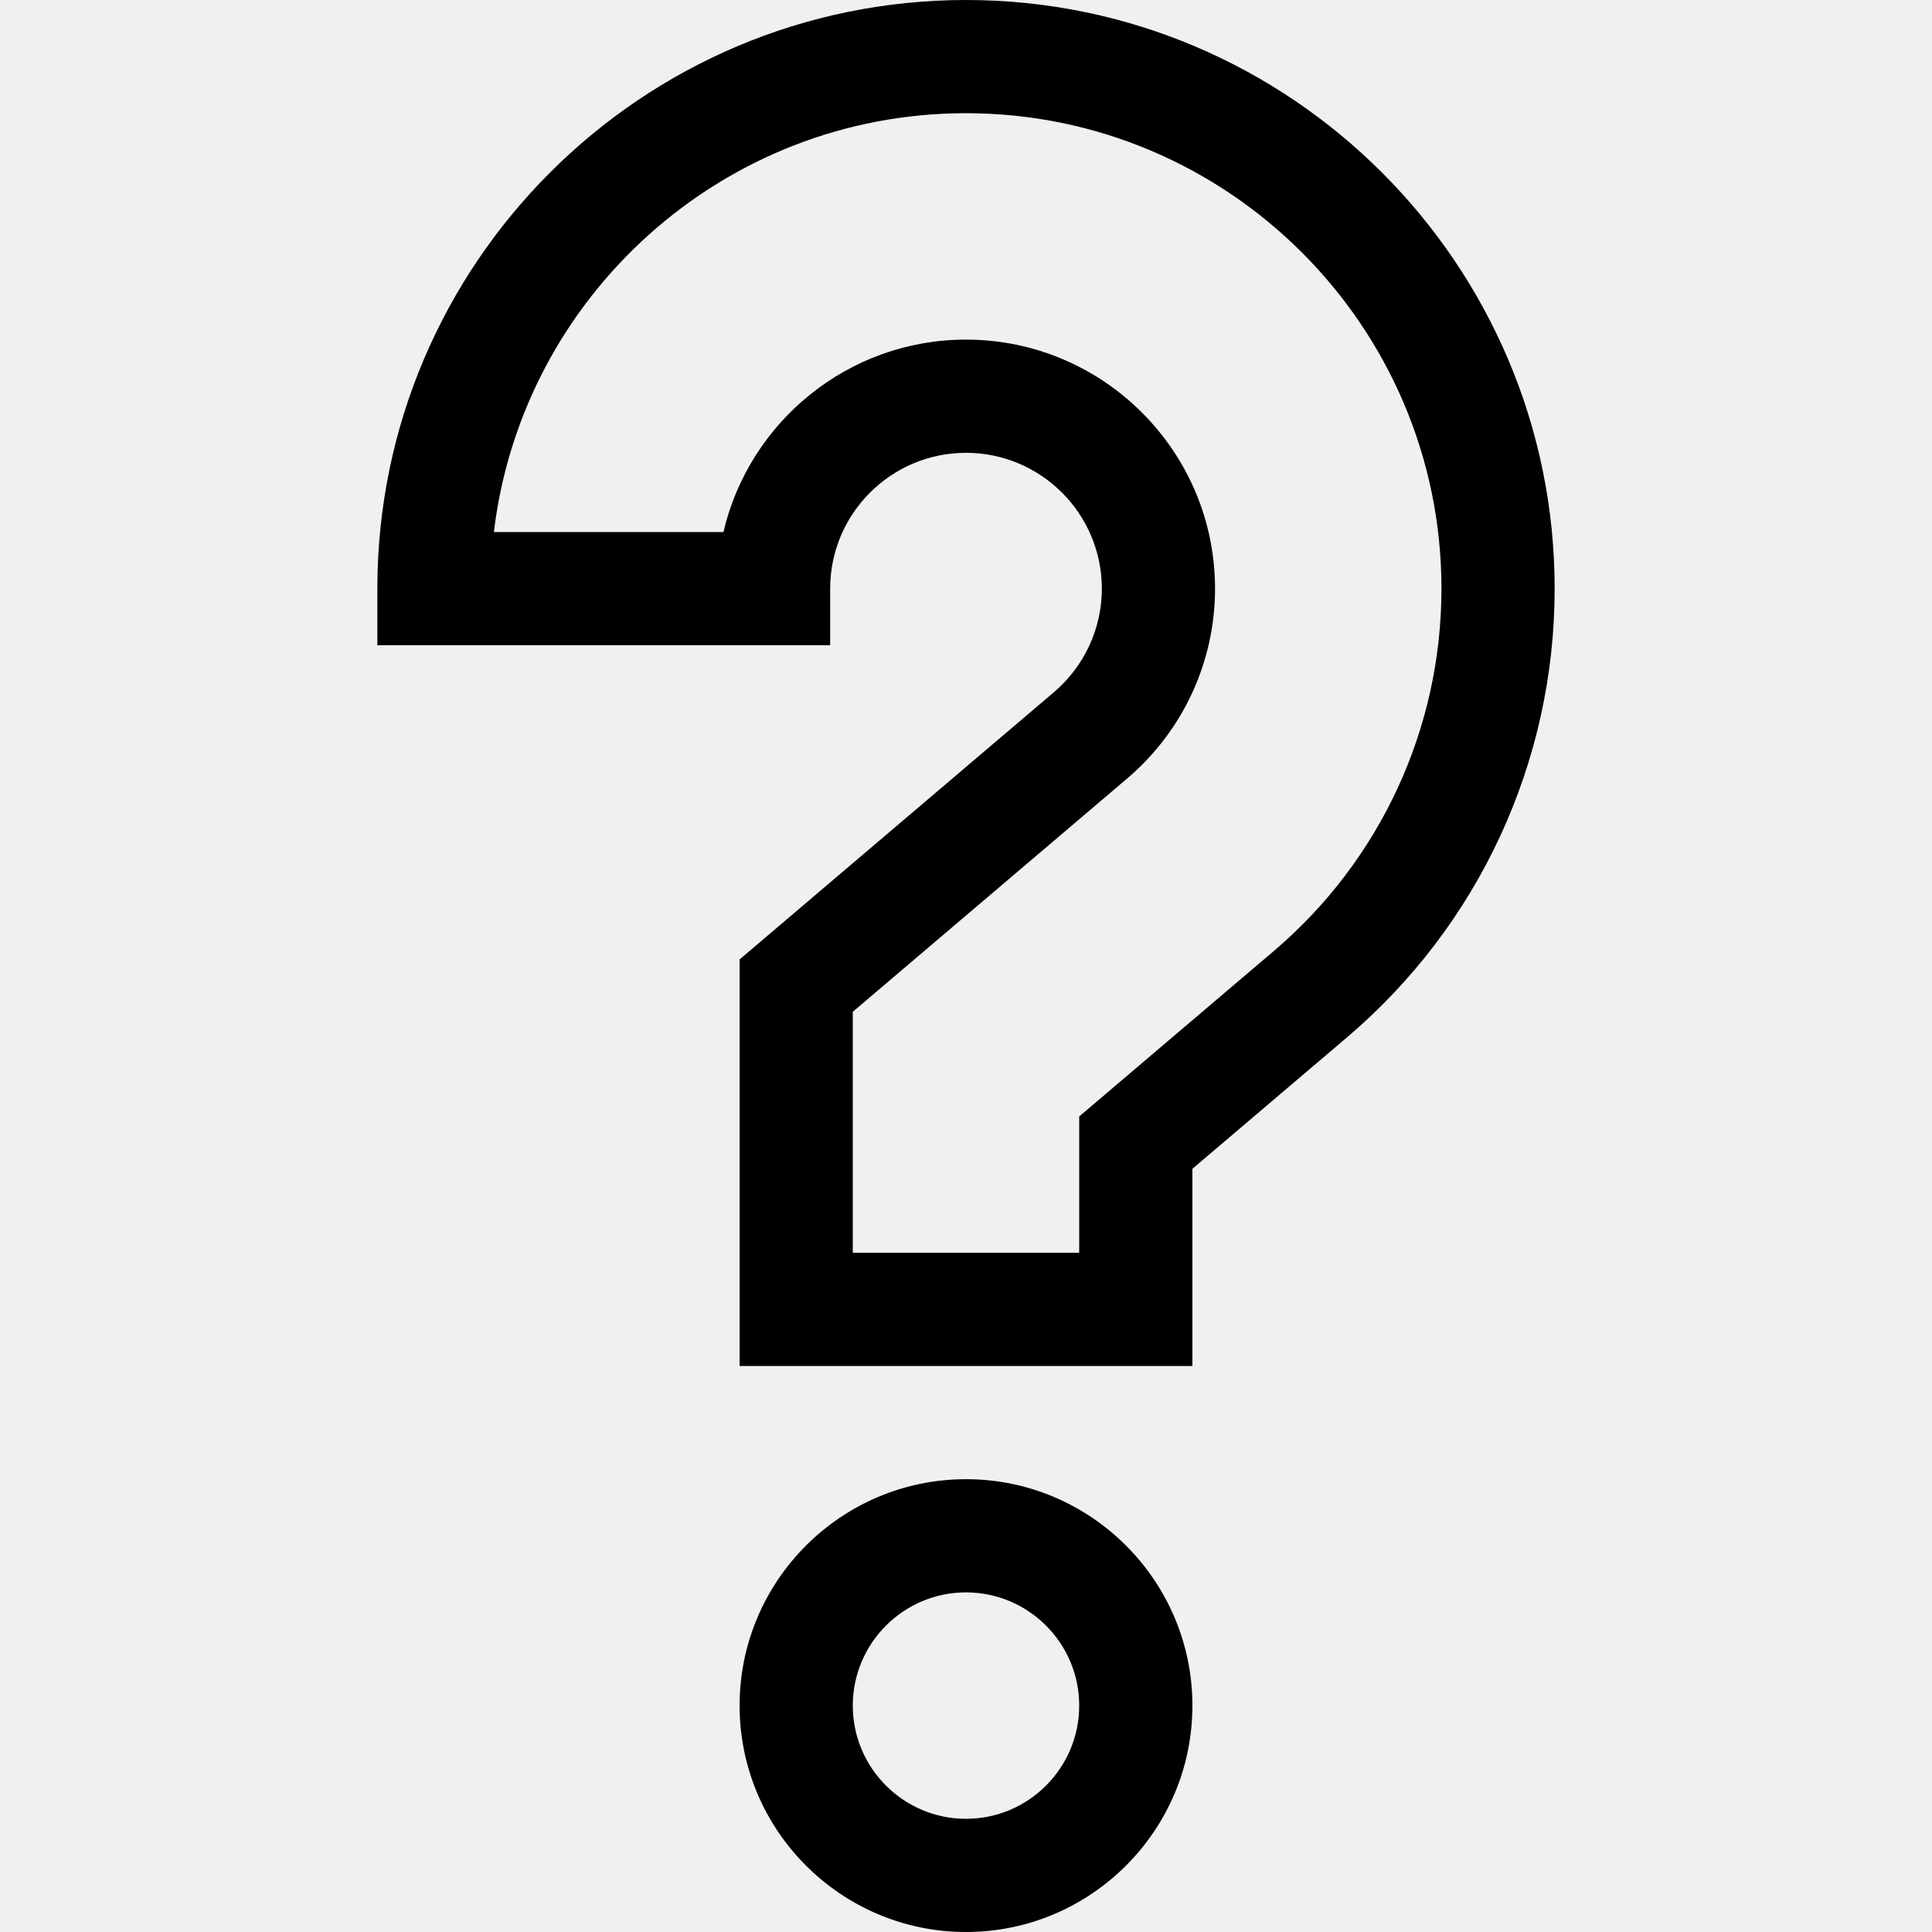
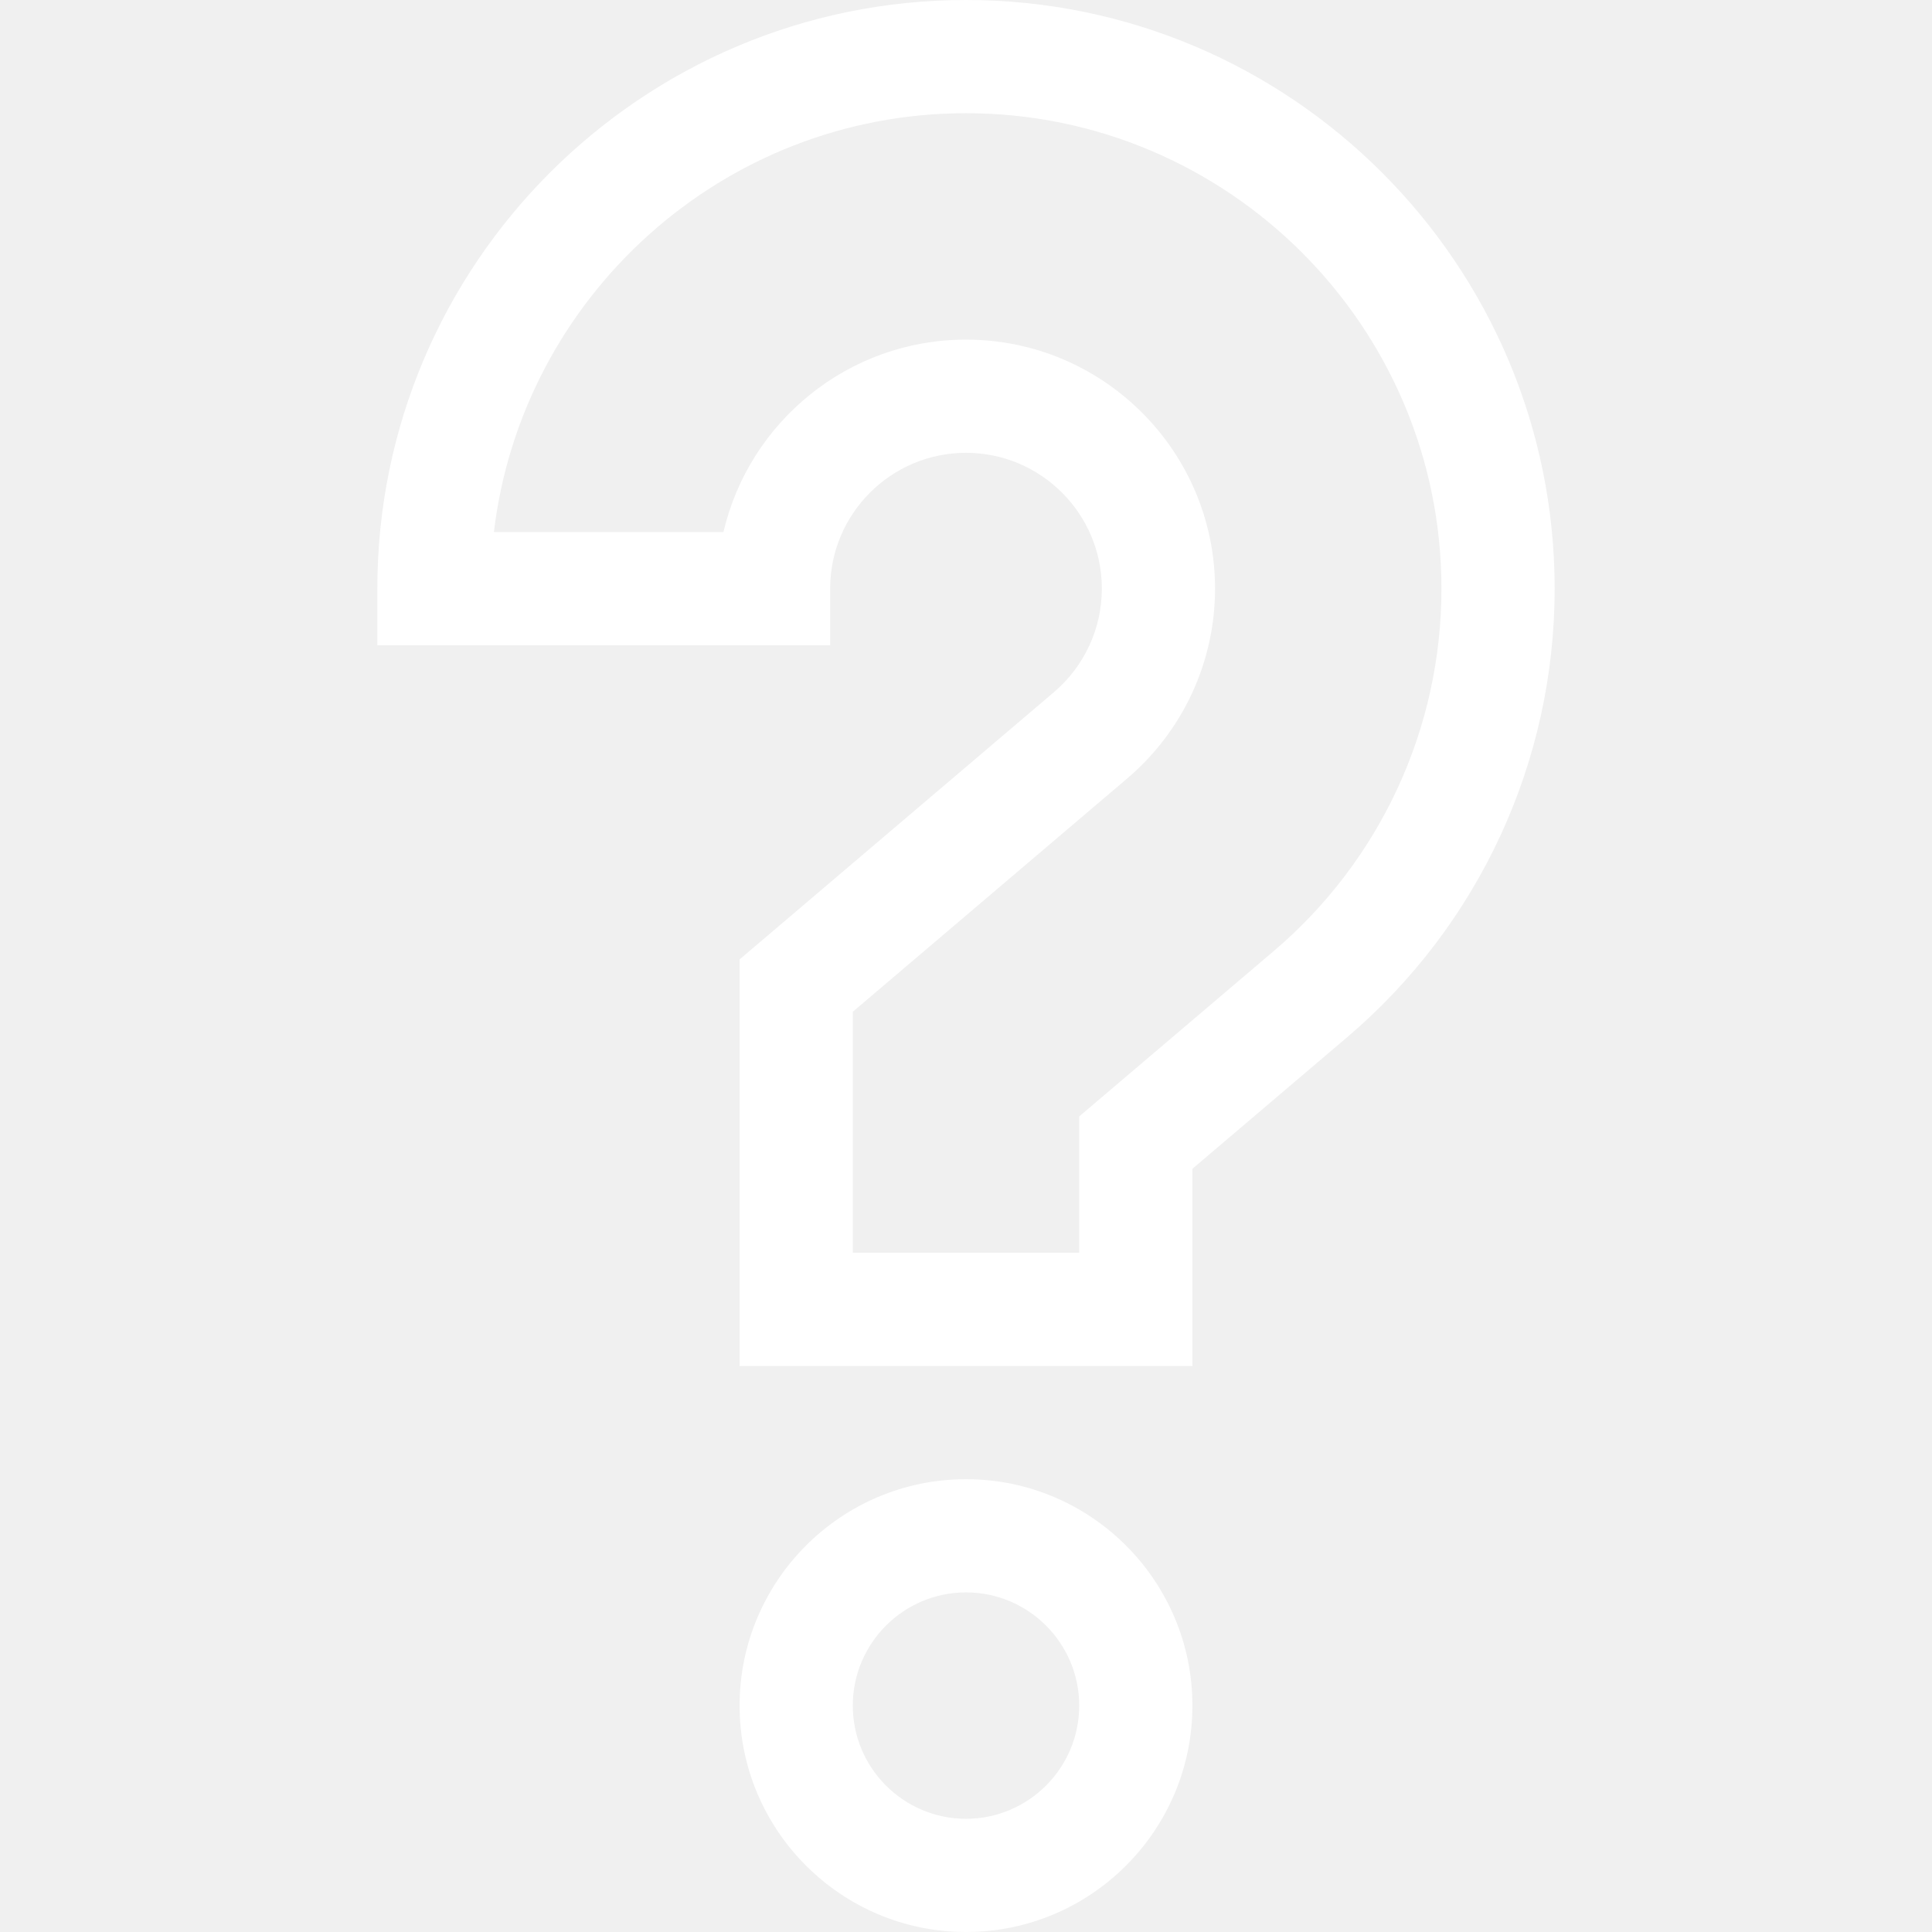
<svg xmlns="http://www.w3.org/2000/svg" id="Capa_1" enable-background="new 0 0 512 512" height="512" viewBox="0 0 512 512" width="512">
+   <style>
+       .a {
+         fill: #FFFFFF;
+       }
+     </style>
  <g>
-     <path d="m256 392c-33.084 0-60 26.916-60 60s26.916 60 60 60 60-26.916 60-60-26.916-60-60-60zm0 90c-16.542 0-30-13.458-30-30s13.458-30 30-30 30 13.458 30 30-13.458 30-30 30z" />
-     <path d="m256 0c-86.019 0-156 69.981-156 156v15h120v-15c0-19.851 16.149-36 36-36s36 16.149 36 36c0 10.578-4.643 20.59-12.74 27.471l-83.26 70.787v107.742h120v-52.258l40.976-34.837c34.968-29.714 55.024-73.052 55.024-118.905 0-86.019-69.981-156-156-156zm81.547 252.047-51.547 43.824v36.129h-60v-63.871l72.688-61.8c14.815-12.589 23.312-30.933 23.312-50.329 0-36.393-29.607-66-66-66-31.235 0-57.471 21.81-64.281 51h-60.832c7.441-62.431 60.712-111 125.113-111 69.477 0 126 56.523 126 126 0 37.034-16.201 72.04-44.453 96.047z" />
+     <path class="a" d="m256 392c-33.084 0-60 26.916-60 60s26.916 60 60 60 60-26.916 60-60-26.916-60-60-60zm0 90c-16.542 0-30-13.458-30-30s13.458-30 30-30 30 13.458 30 30-13.458 30-30 30z" />
+     <path class="a" d="m256 0c-86.019 0-156 69.981-156 156v15h120v-15c0-19.851 16.149-36 36-36s36 16.149 36 36c0 10.578-4.643 20.59-12.74 27.471l-83.26 70.787v107.742h120v-52.258l40.976-34.837c34.968-29.714 55.024-73.052 55.024-118.905 0-86.019-69.981-156-156-156zm81.547 252.047-51.547 43.824v36.129h-60v-63.871l72.688-61.8c14.815-12.589 23.312-30.933 23.312-50.329 0-36.393-29.607-66-66-66-31.235 0-57.471 21.81-64.281 51h-60.832c7.441-62.431 60.712-111 125.113-111 69.477 0 126 56.523 126 126 0 37.034-16.201 72.04-44.453 96.047z" />
  </g>
</svg>
